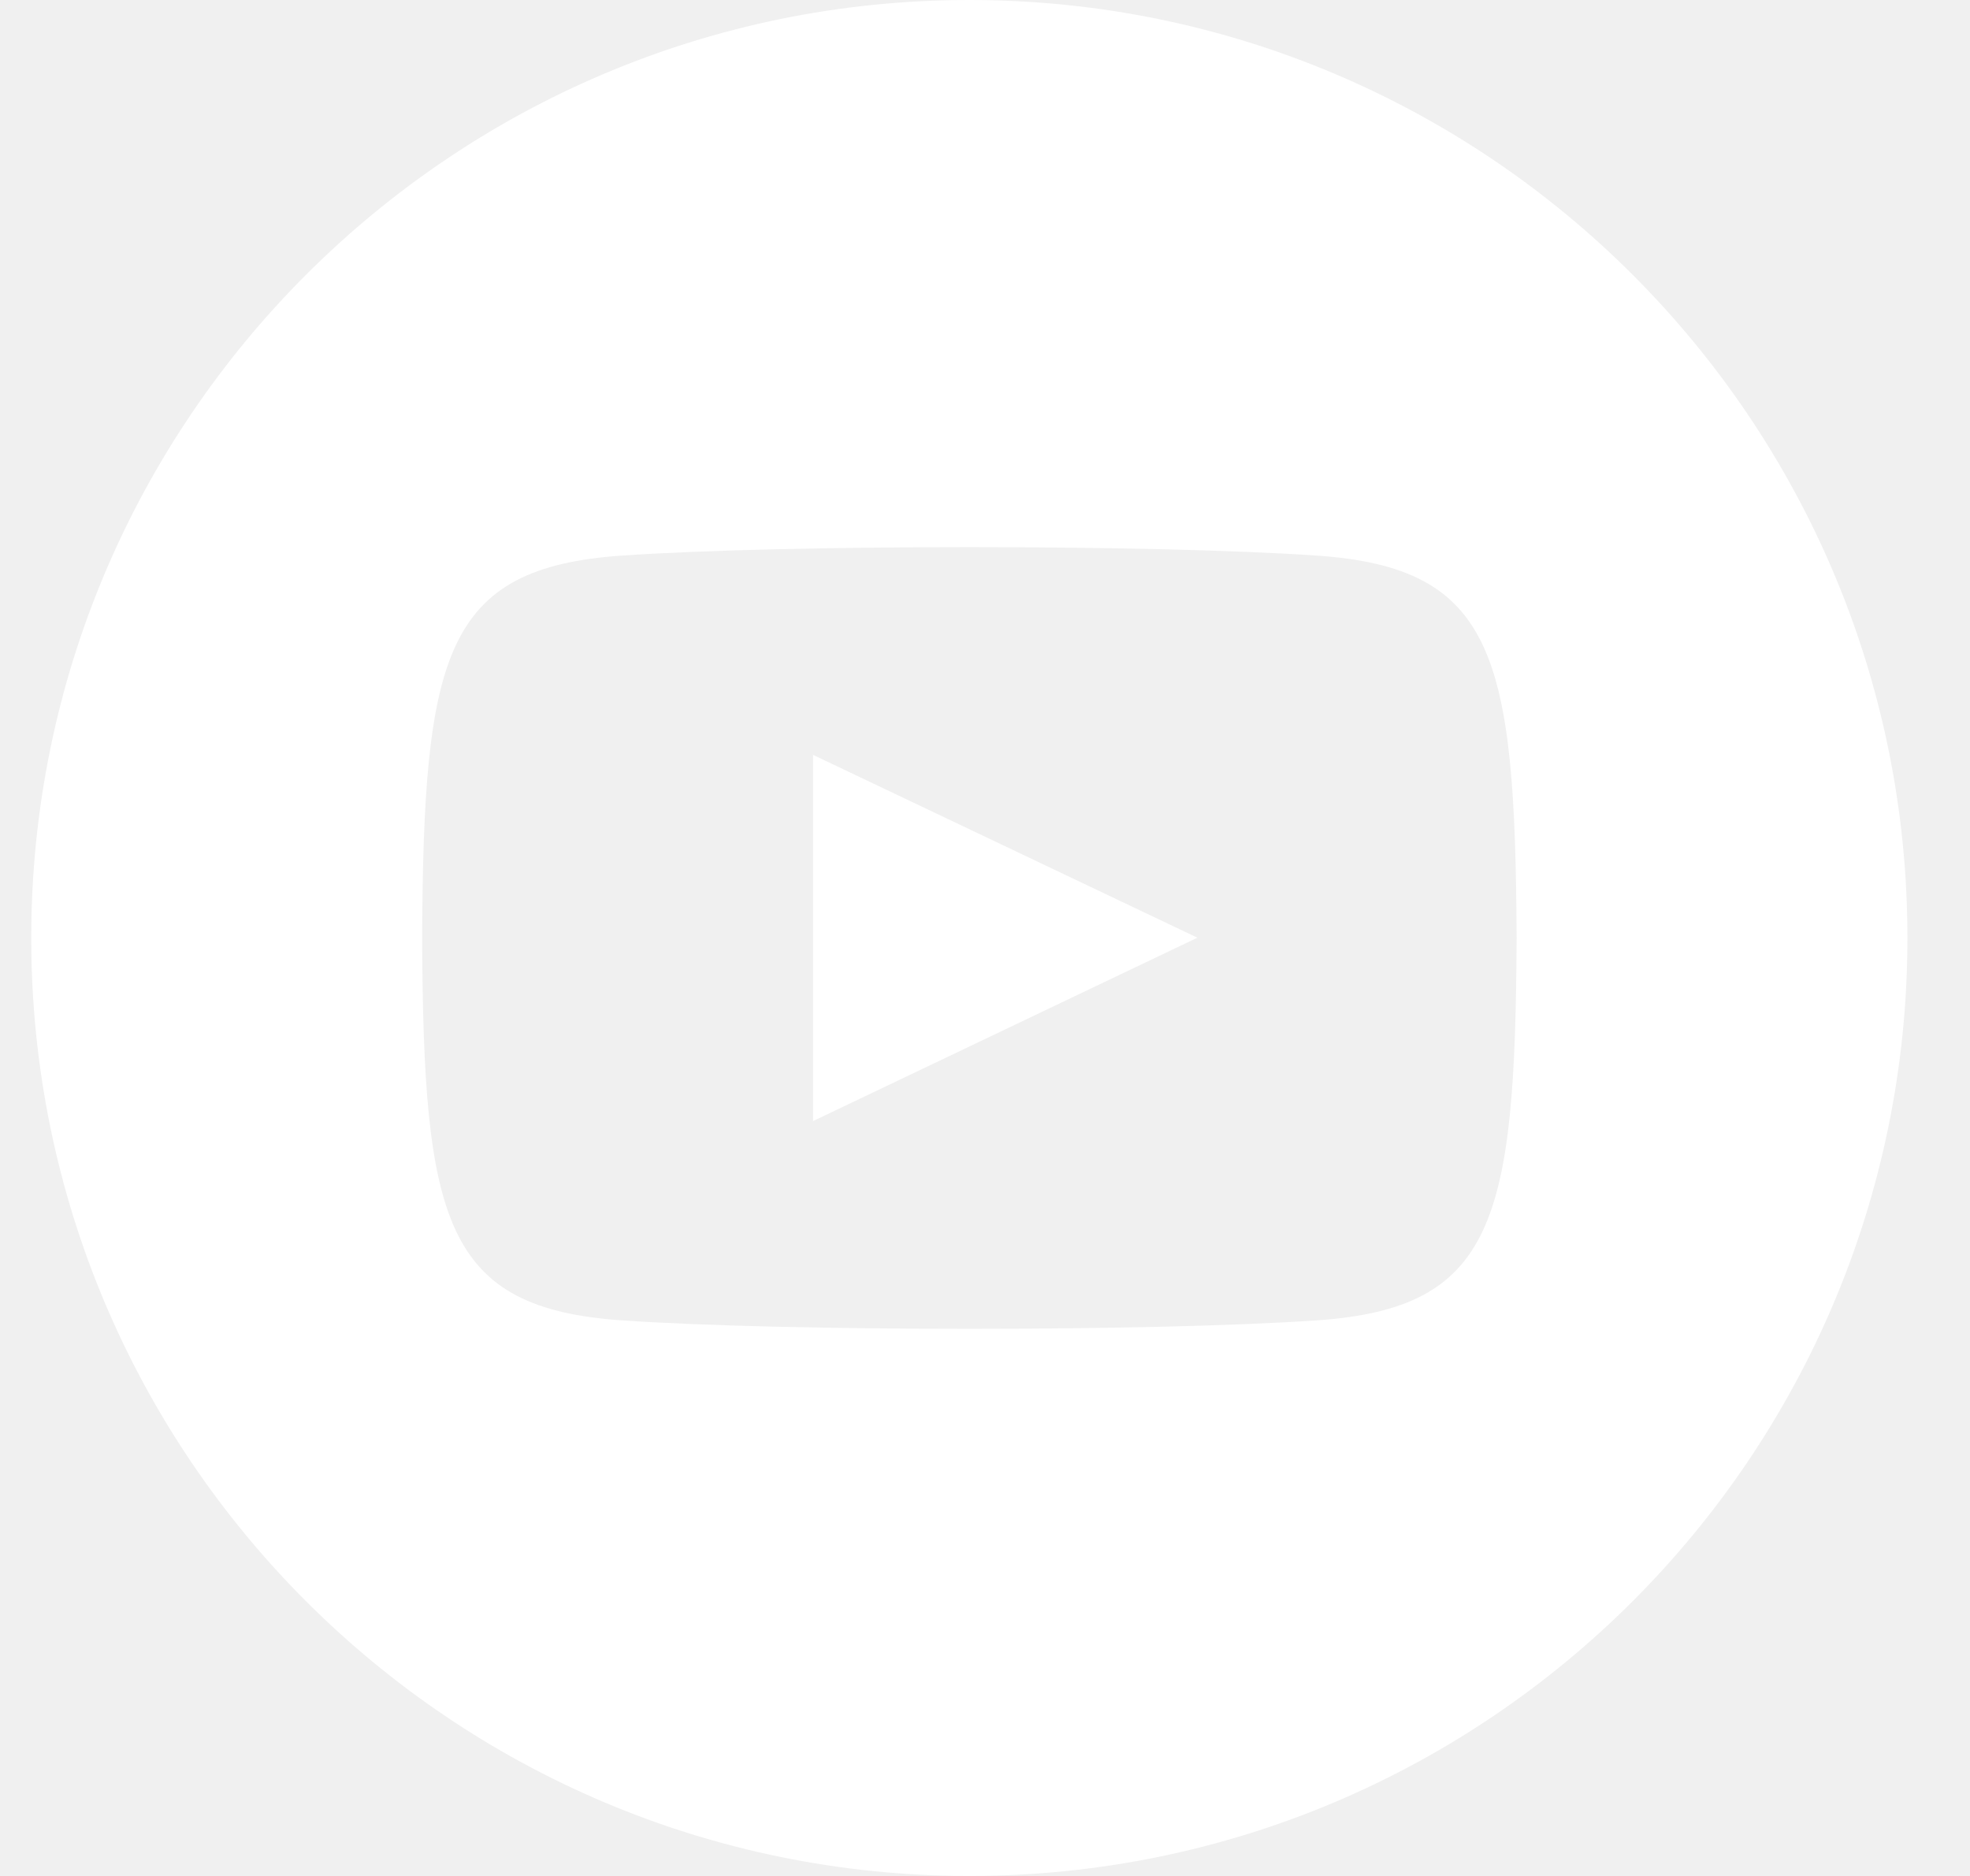
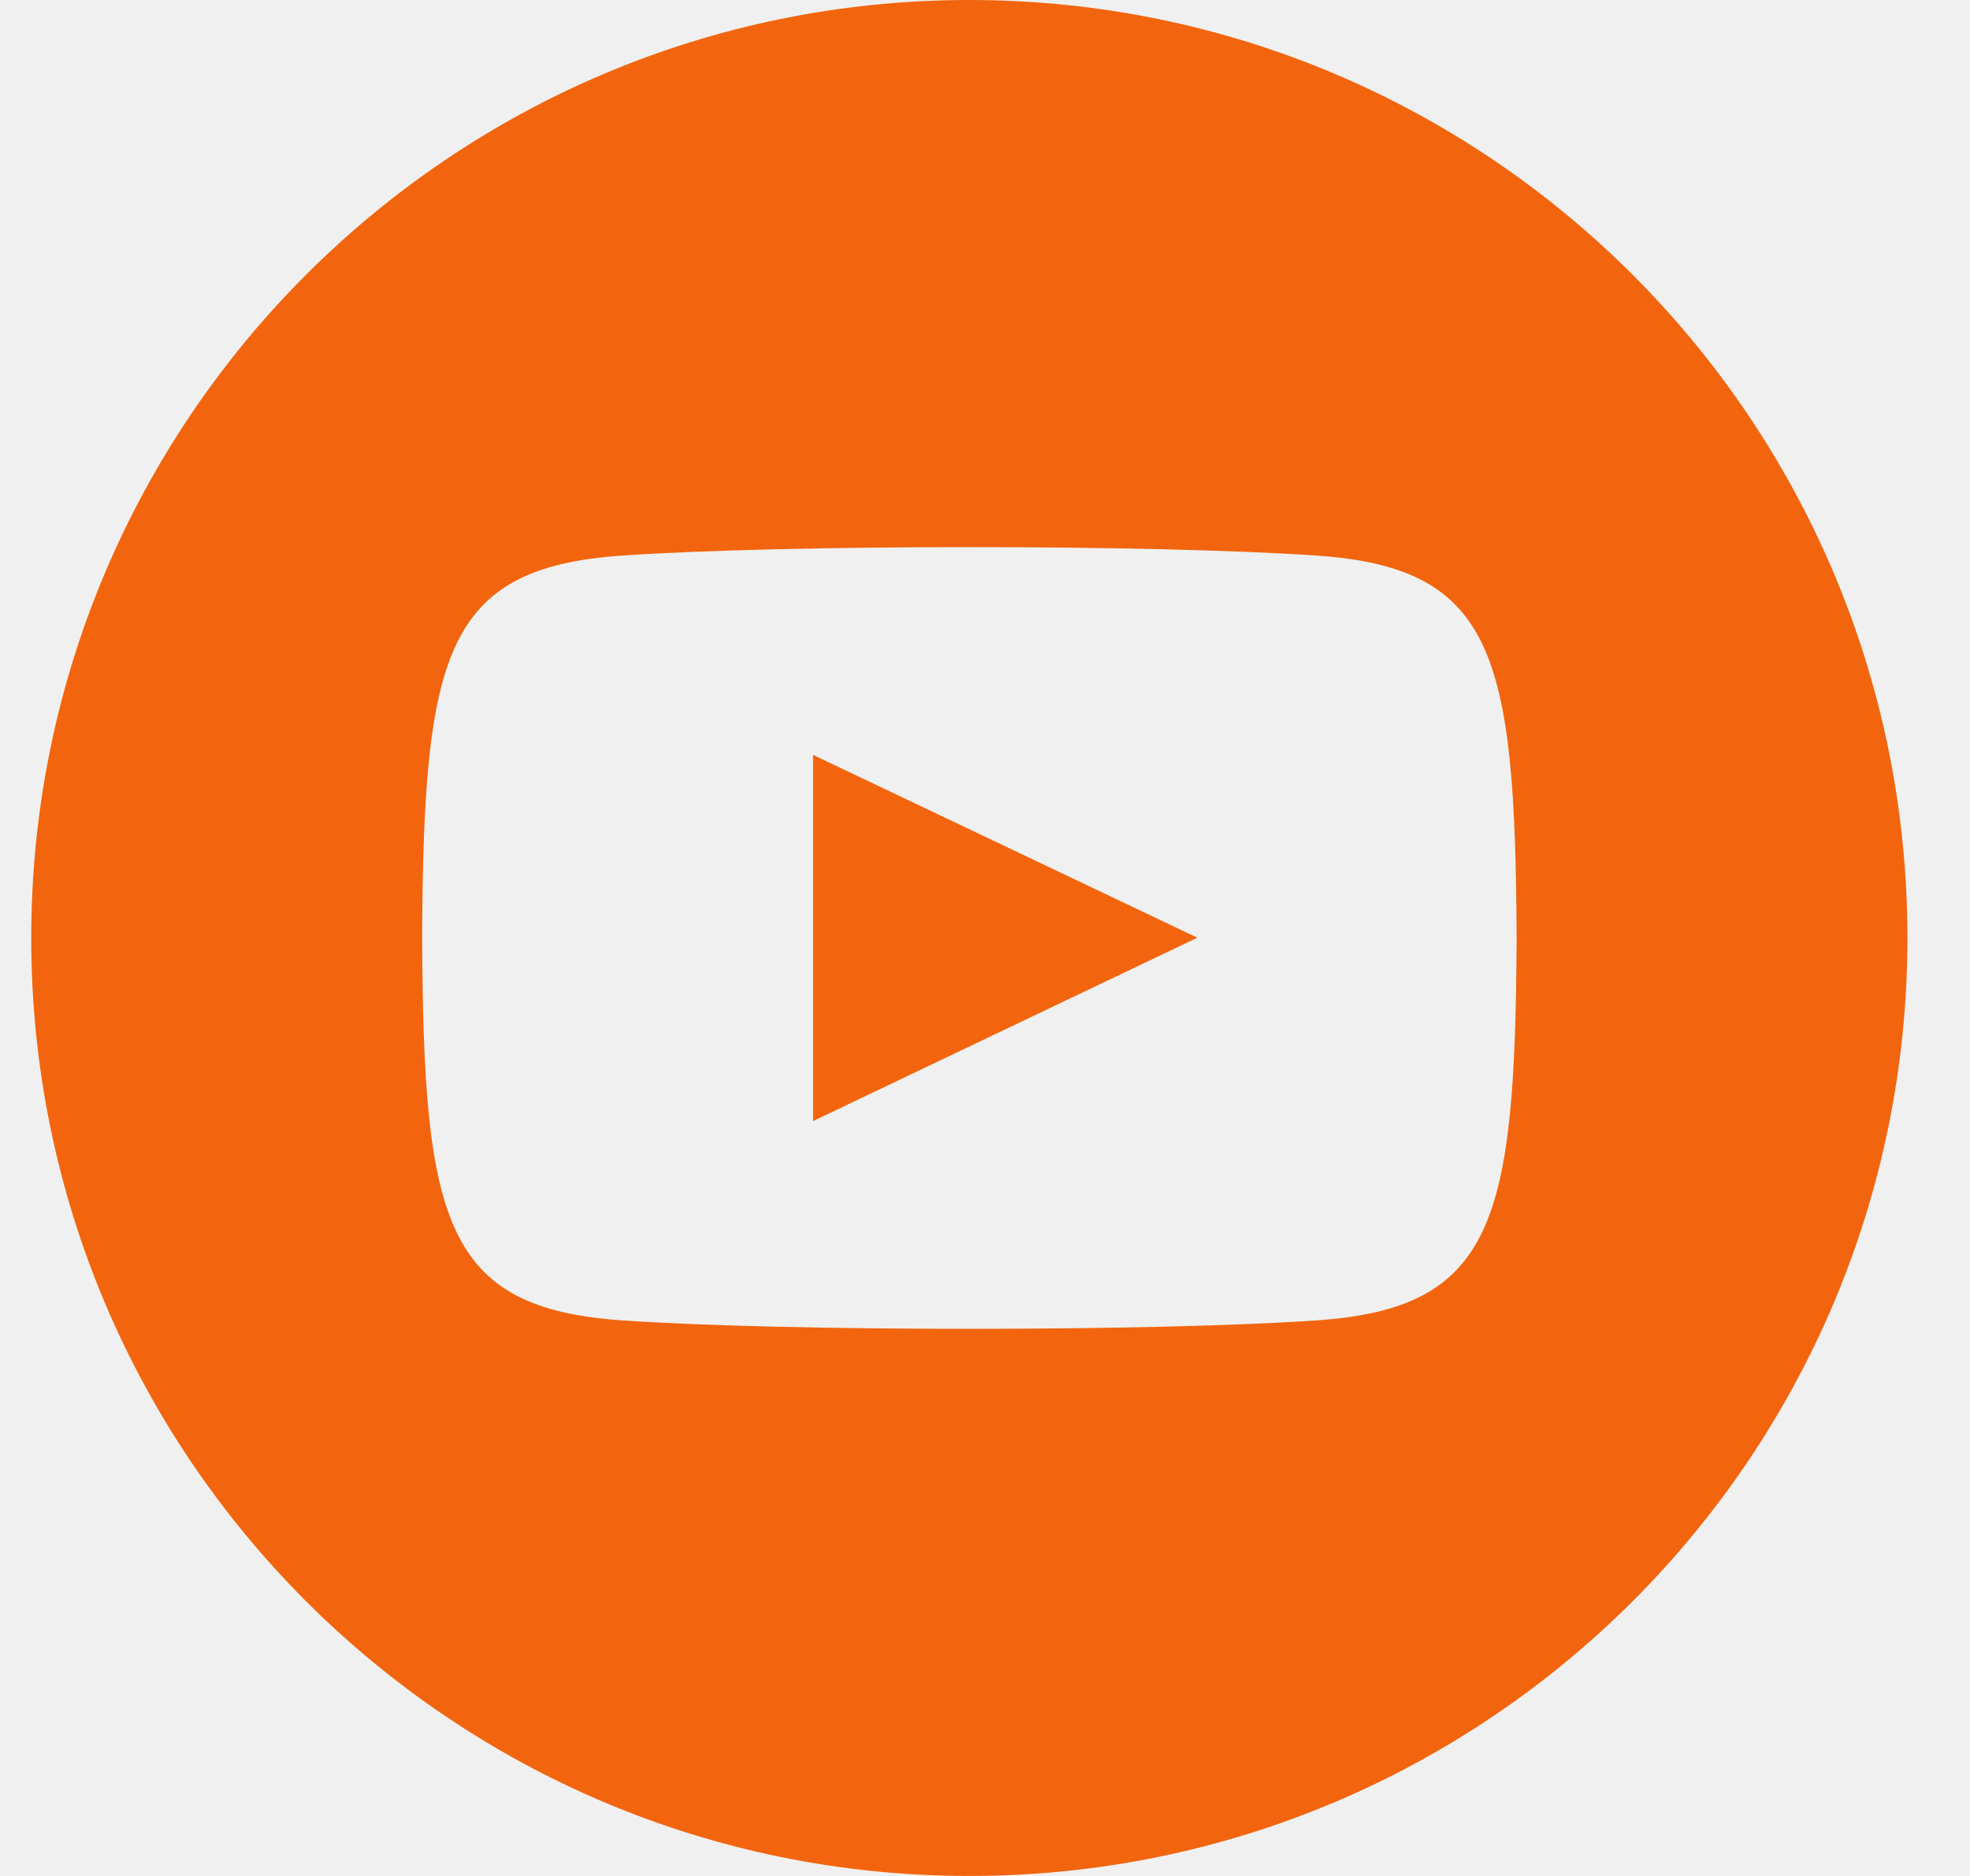
<svg xmlns="http://www.w3.org/2000/svg" width="21" height="20">
-   <path fill="#FFF" d="M10.333 0c-5.522 0-10 4.478-10 10 0 5.523 4.478 10 10 10 5.523 0 10-4.477 10-10 0-5.522-4.477-10-10-10zm3.701 14.077c-1.752.12-5.653.12-7.402 0C4.735 13.947 4.514 13.018 4.5 10c.014-3.024.237-3.947 2.132-4.077 1.749-.12 5.651-.12 7.402 0 1.898.13 2.118 1.059 2.133 4.077-.015 3.024-.238 3.947-2.133 4.077zM8.667 8.048l4.097 1.949-4.097 1.955V8.048z" />
+   <path fill="rgb(242, 101, 14)" d="M10.333 0c-5.522 0-10 4.478-10 10 0 5.523 4.478 10 10 10 5.523 0 10-4.477 10-10 0-5.522-4.477-10-10-10zm3.701 14.077c-1.752.12-5.653.12-7.402 0C4.735 13.947 4.514 13.018 4.5 10c.014-3.024.237-3.947 2.132-4.077 1.749-.12 5.651-.12 7.402 0 1.898.13 2.118 1.059 2.133 4.077-.015 3.024-.238 3.947-2.133 4.077zM8.667 8.048l4.097 1.949-4.097 1.955V8.048z" />
</svg>
